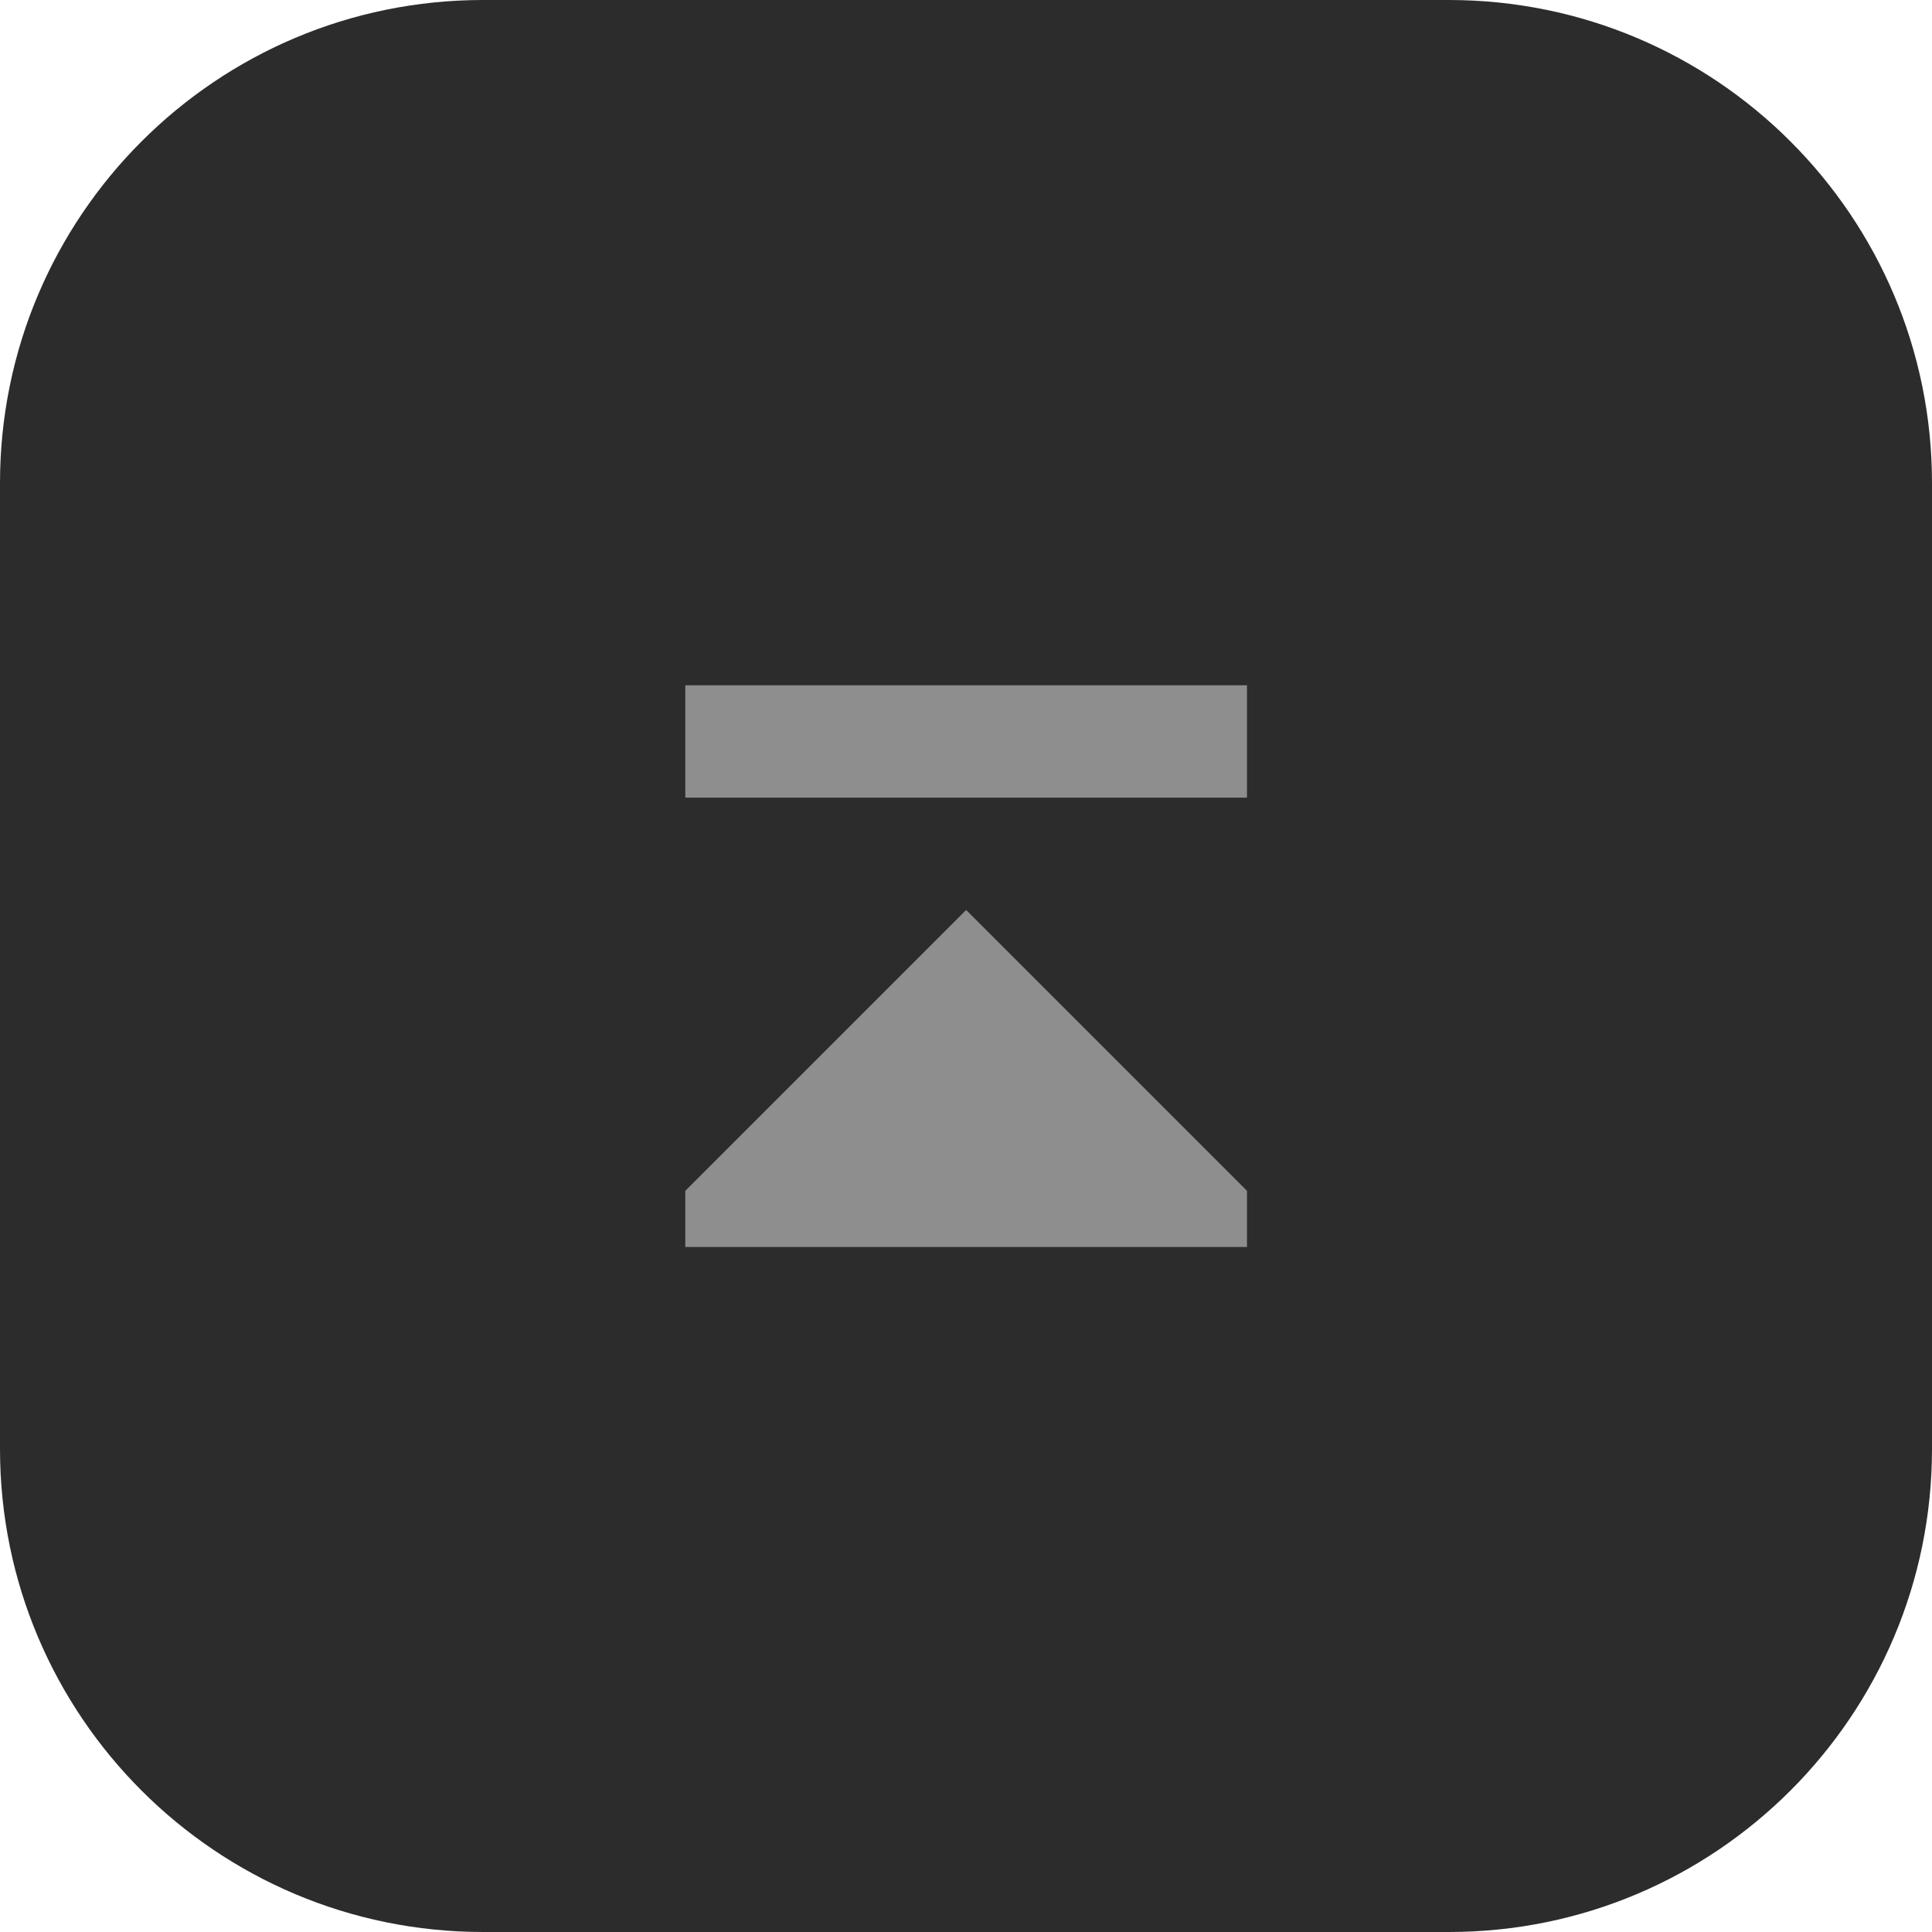
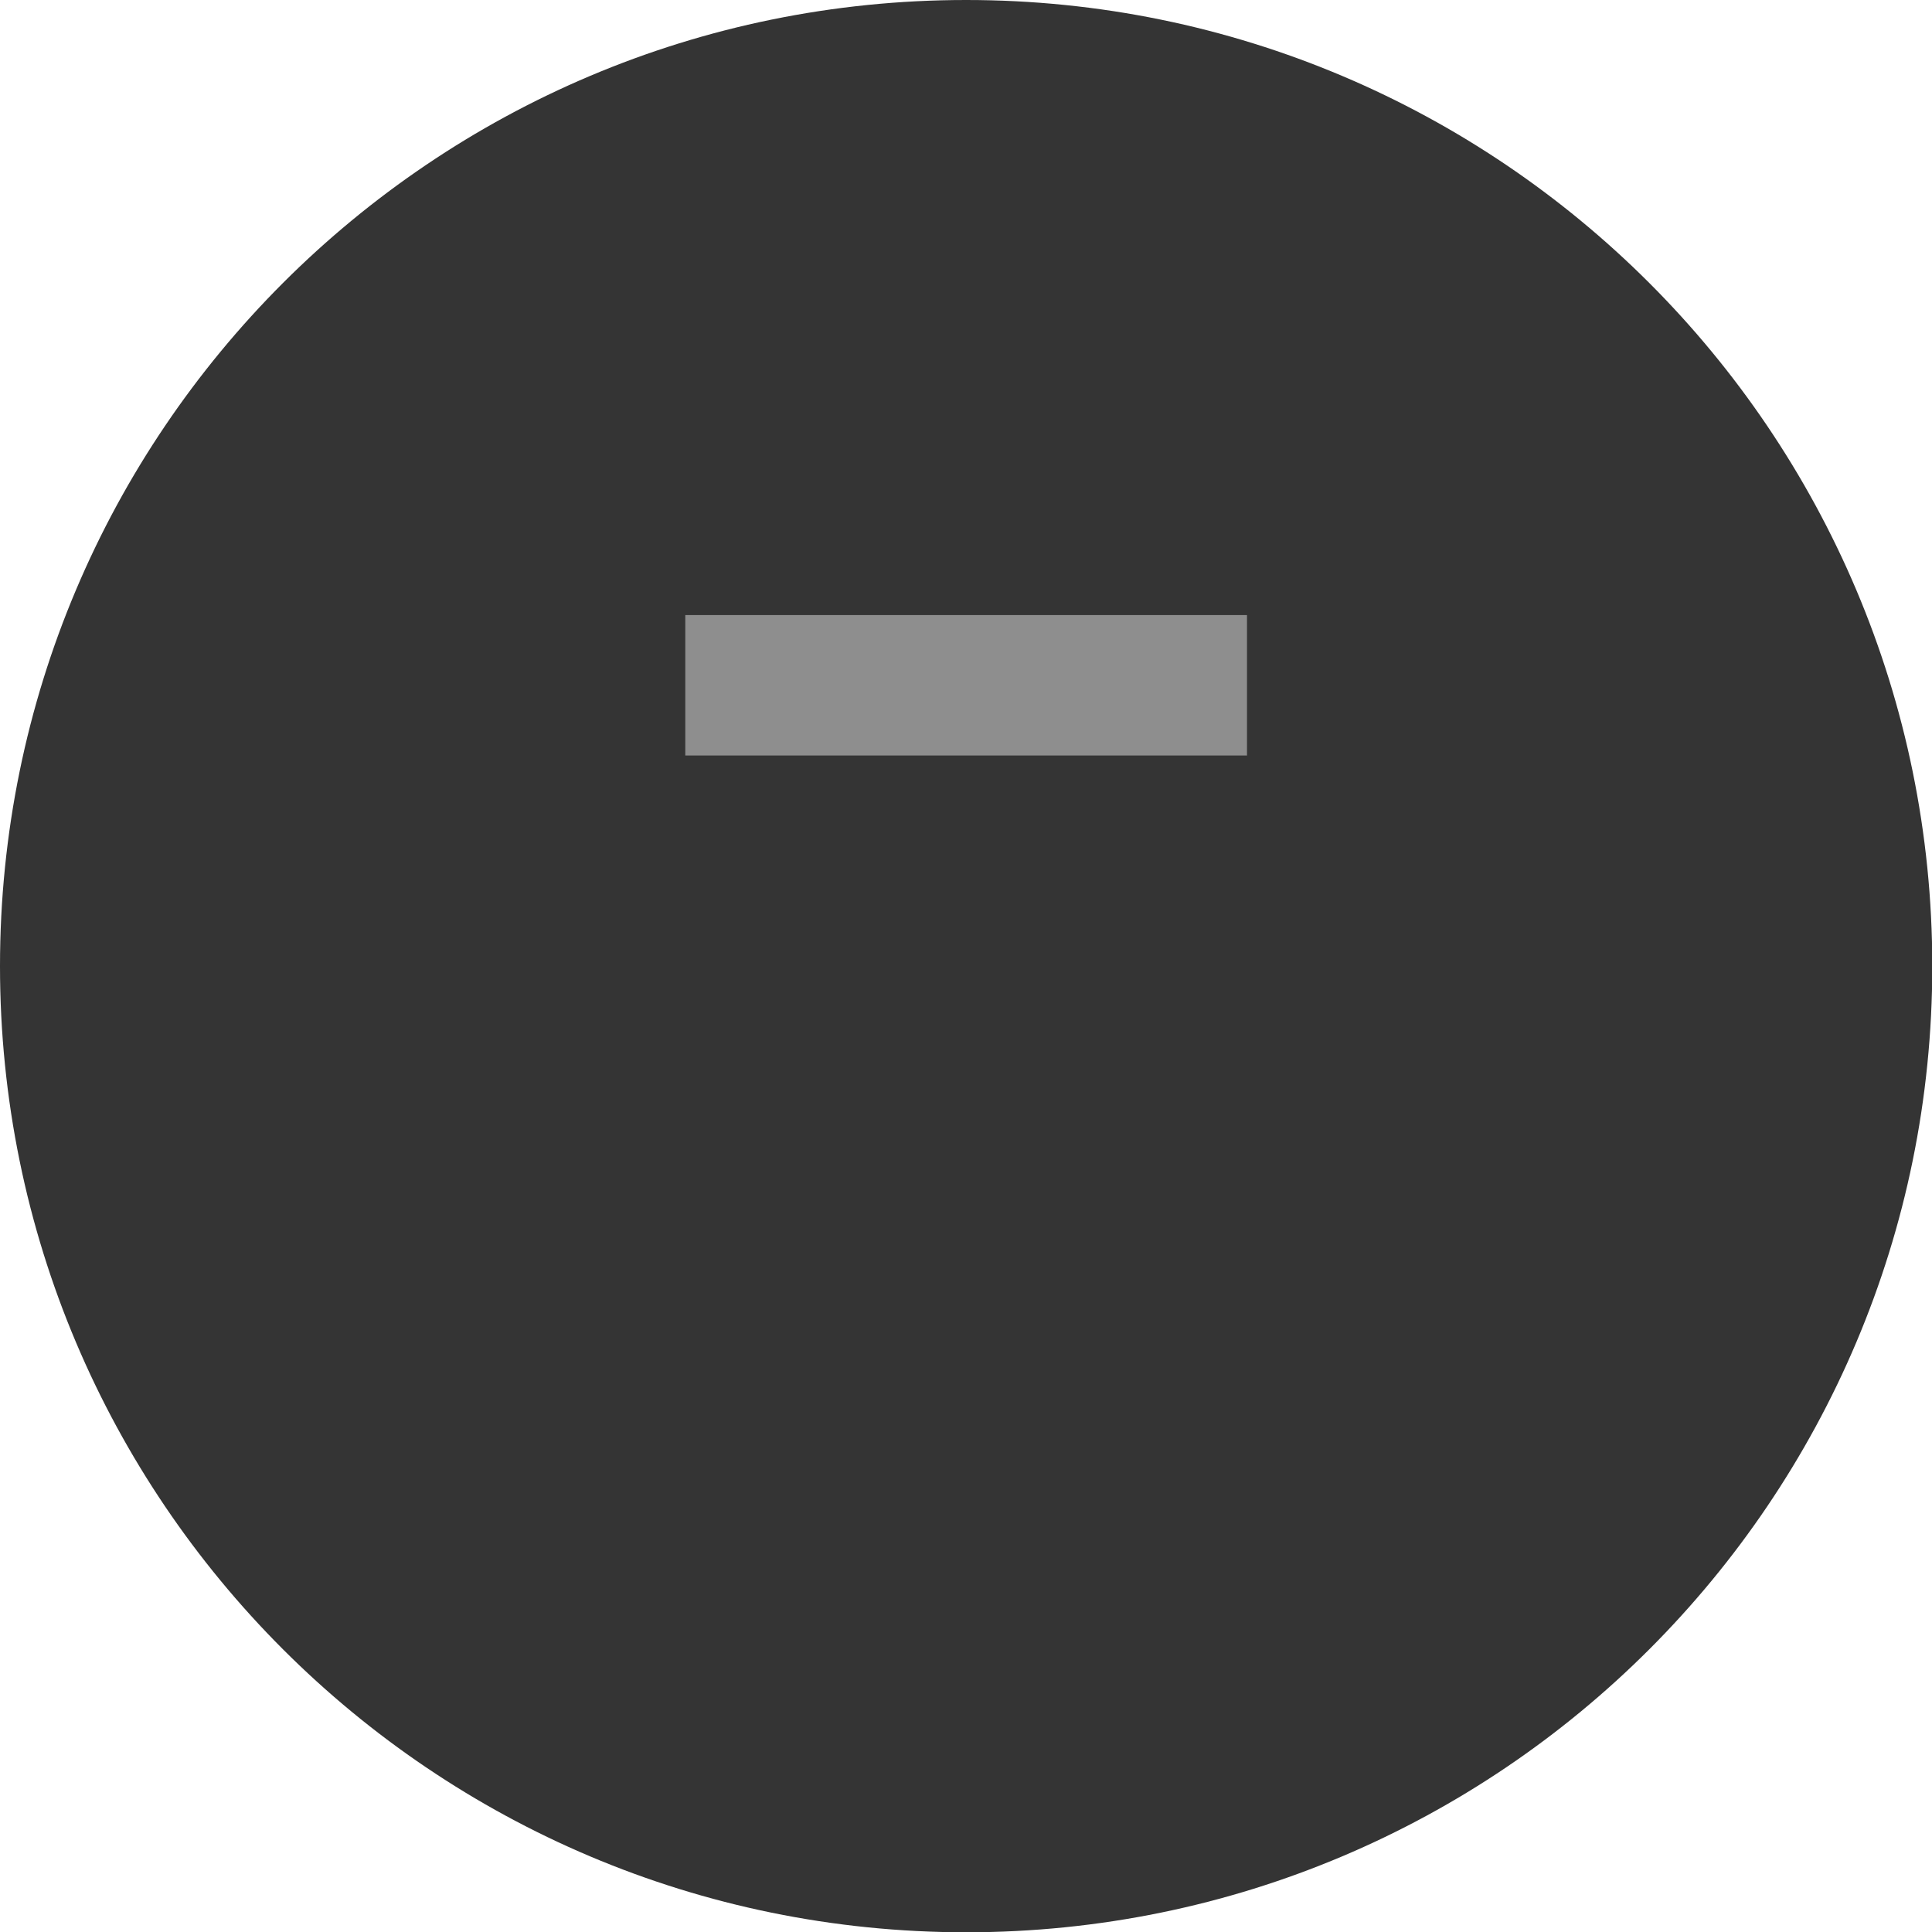
<svg xmlns="http://www.w3.org/2000/svg" width="26" height="26" viewBox="0 0 6.879 6.879" version="1.1" id="svg1">
  <defs id="defs1" />
  <g id="layer1">
-     <rect style="font-variation-settings:'STYL' 300;fill:#2c2c2c;fill-opacity:1;stroke-width:4" id="rect1" width="6.879" height="6.879" x="0" y="0" ry="1.72" />
-     <path style="fill:#8e8e8e;" d="M 2.44 4.44 L 2.44 4.24 L 3.44 3.24 L 4.44 4.24 L 4.44 4.44 L 2.44 4.44 Z M 2.44 2.84 L 2.44 2.44 L 4.44 2.44 L 4.44 2.84 L 2.44 2.84 Z" />
+     <circle style="fill:#343434;fill-opacity:1;stroke:none;stroke-width:0.529;stroke-linecap:square;stroke-dasharray:none;stroke-opacity:1" id="circle2" cx="3.44" cy="3.44" r="3.44" />
+     <path style="fill:#8e8e8e" d="M 2.44 2.19 L 2.44 2.69 L 4.44 2.69 L 4.44 2.19 L 2.44 2.19 Z" />
  </g>
</svg>
